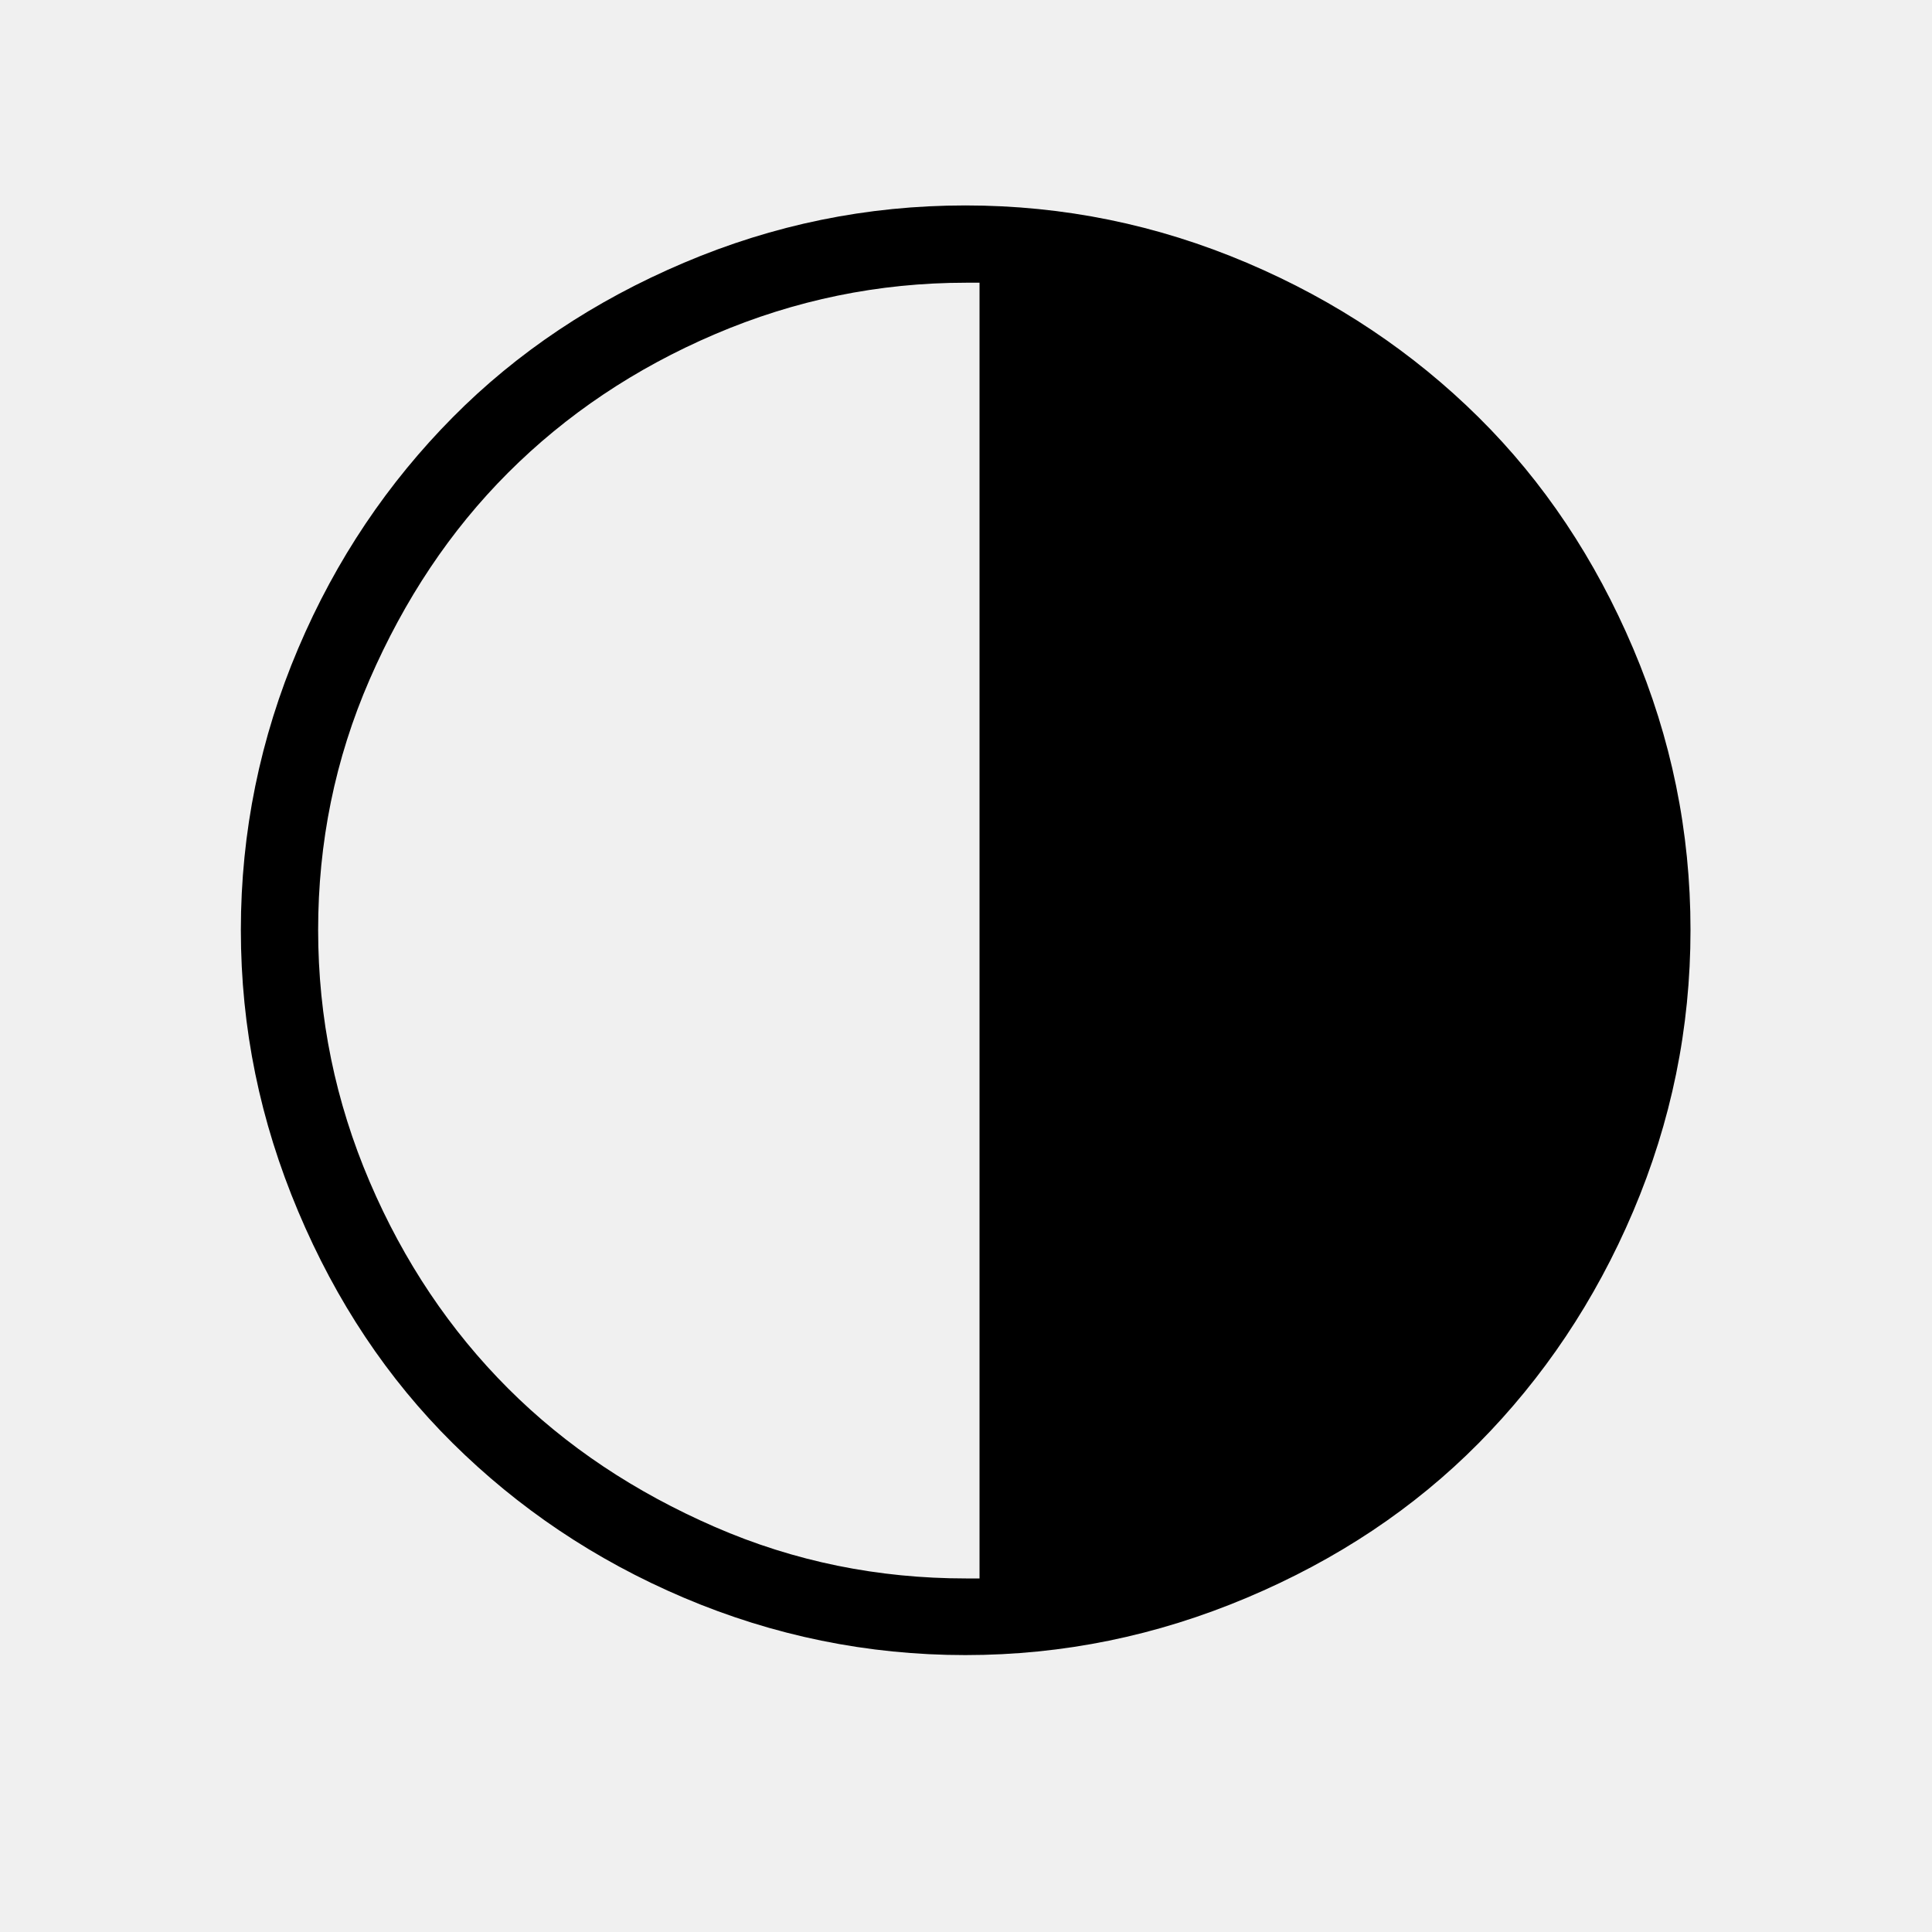
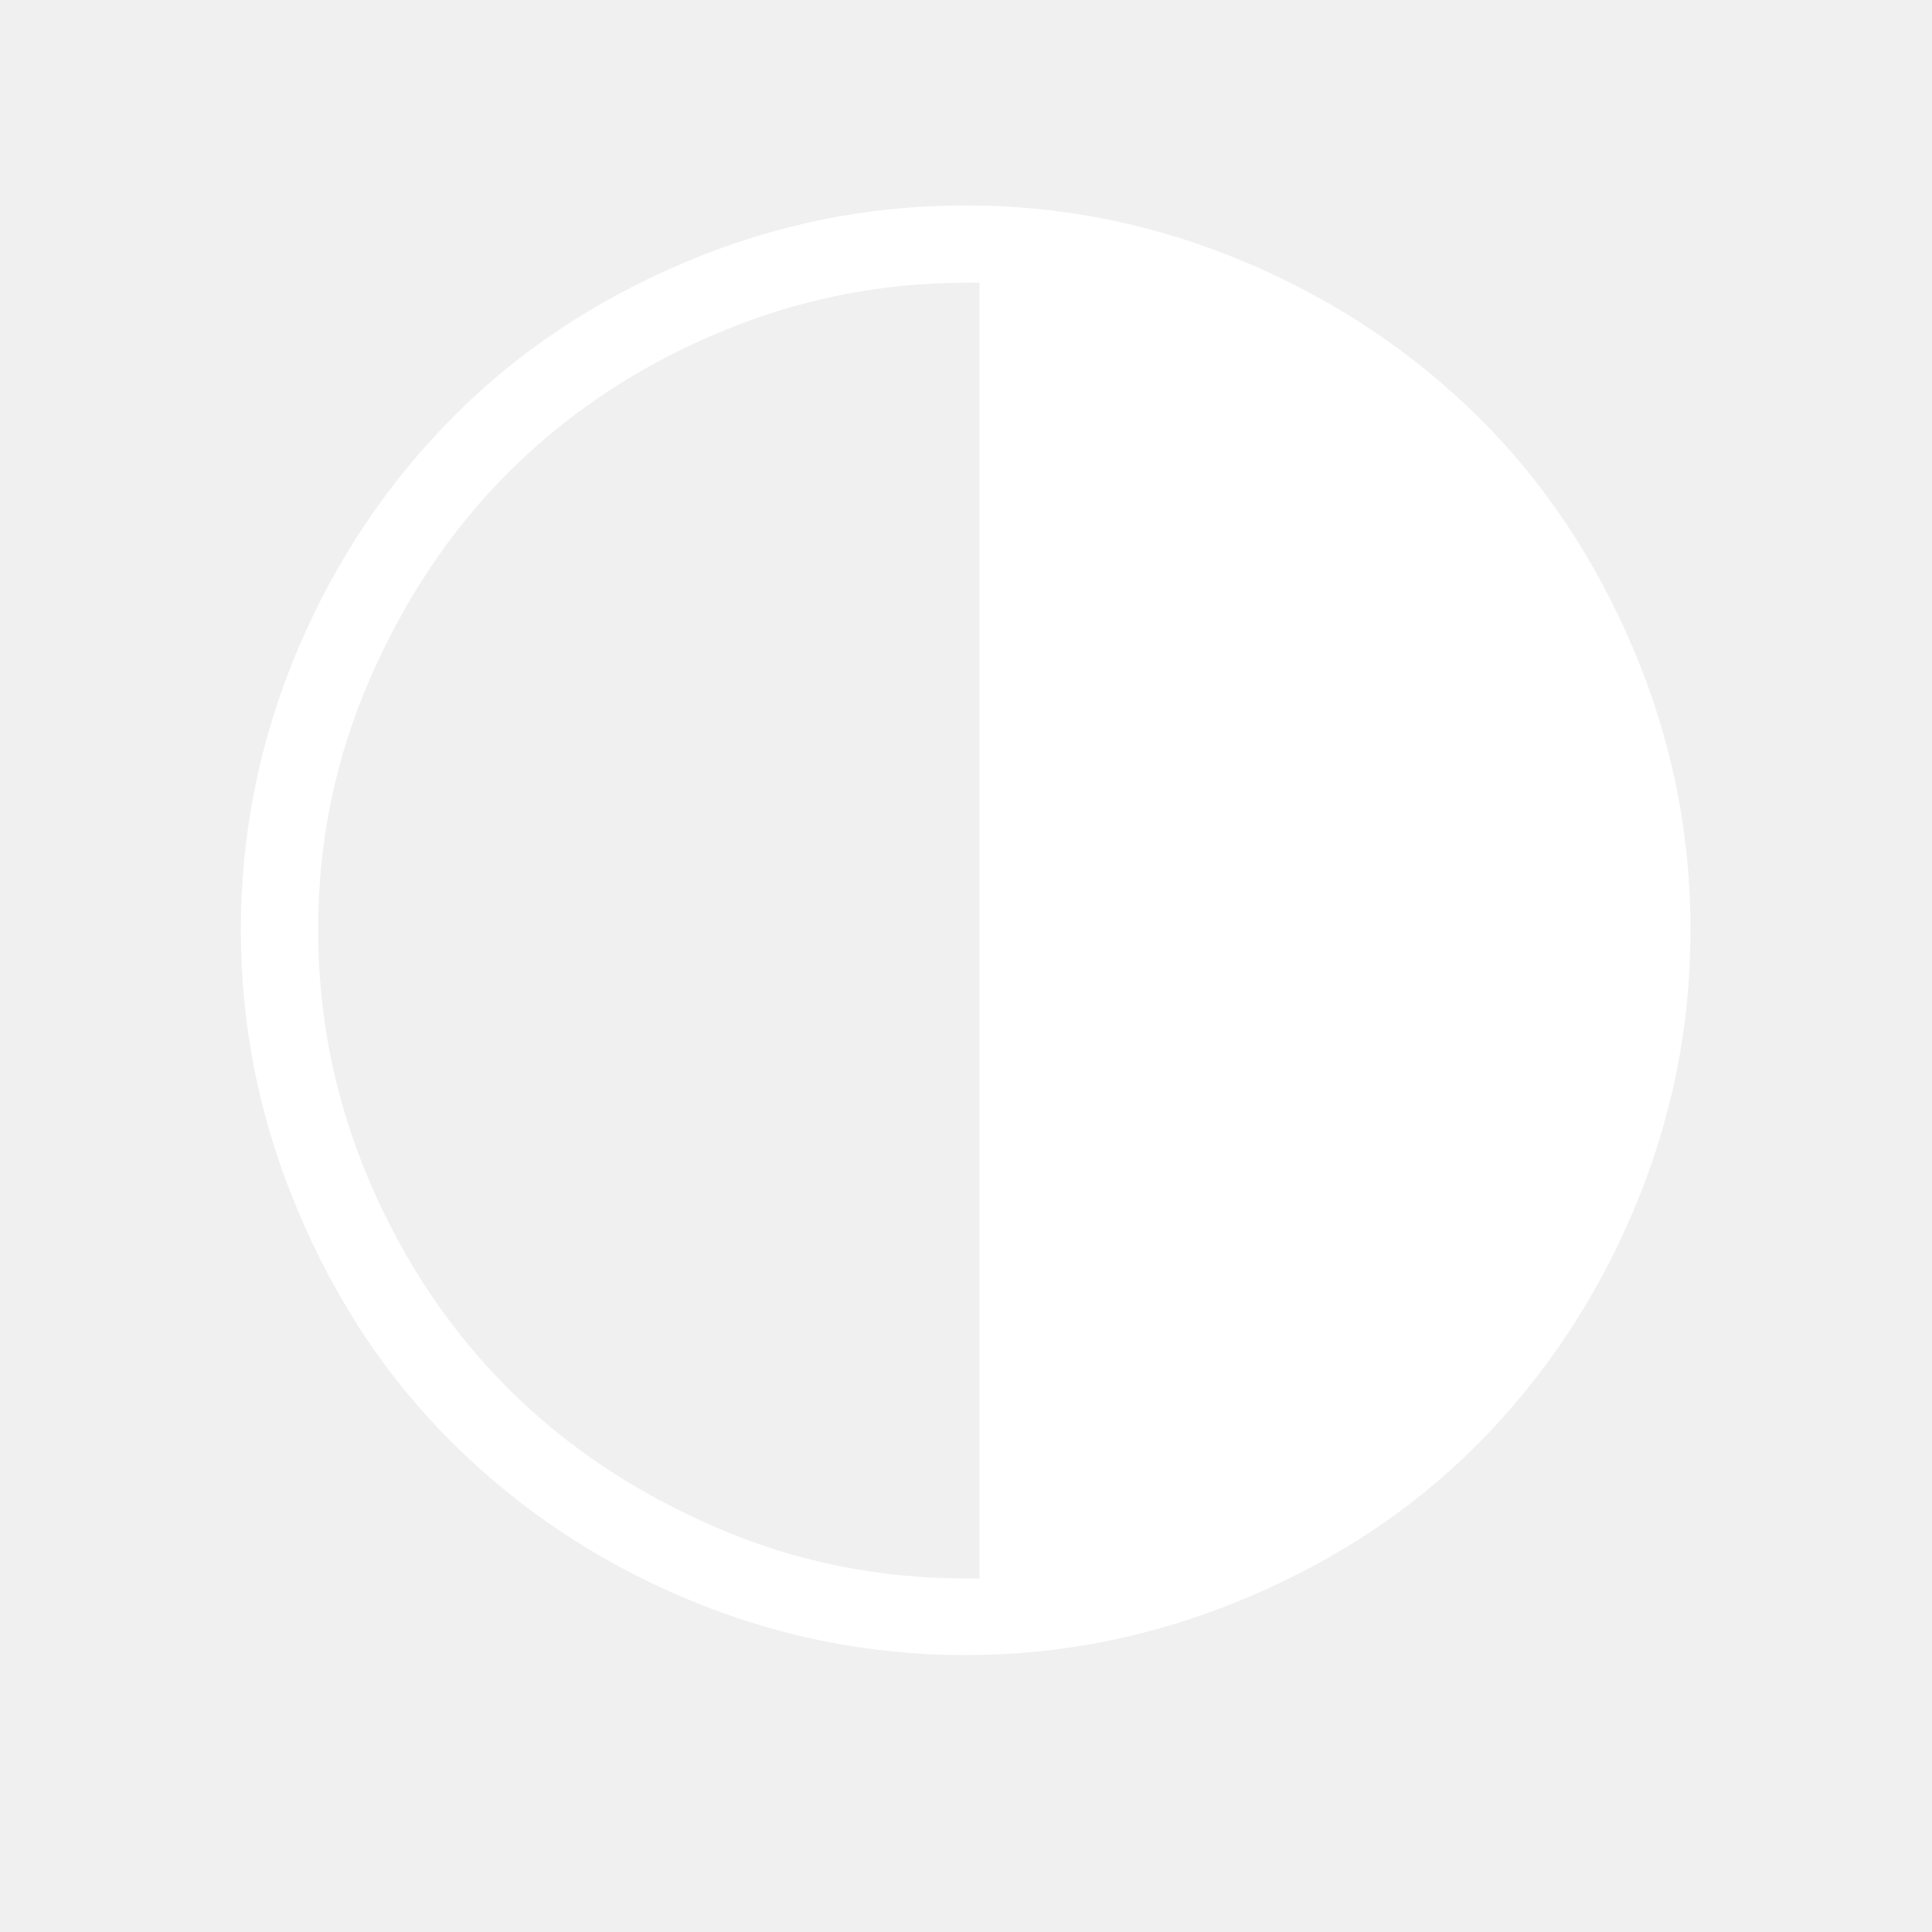
- <svg xmlns="http://www.w3.org/2000/svg" version="1.1" id="Layer_1" x="0px" y="0px" viewBox="0 0 30 30" style="enable-background:new 0 0 30 30;" xml:space="preserve">
-   <path d="M3.74,14.44c0-1.52,0.3-2.98,0.89-4.37s1.4-2.58,2.4-3.59s2.2-1.81,3.59-2.4s2.84-0.89,4.37-0.89s2.98,0.3,4.37,0.89  s2.59,1.4,3.6,2.4s1.81,2.2,2.4,3.59s0.89,2.84,0.89,4.37s-0.3,2.98-0.89,4.37s-1.4,2.59-2.4,3.6s-2.2,1.81-3.6,2.4  s-2.85,0.89-4.37,0.89s-2.98-0.3-4.37-0.89s-2.58-1.4-3.59-2.4s-1.81-2.2-2.4-3.6S3.74,15.97,3.74,14.44z M4.94,14.44  c0,1.37,0.27,2.67,0.8,3.91s1.25,2.31,2.15,3.21s1.97,1.61,3.21,2.15s2.54,0.8,3.9,0.8h0.21V4.39h-0.21c-1.36,0-2.66,0.27-3.9,0.8  S8.79,6.44,7.89,7.34s-1.61,1.97-2.15,3.21S4.94,13.09,4.94,14.44z" />
+ <svg xmlns="http://www.w3.org/2000/svg" width="46" height="46" version="1.1" id="Layer_1" x="0px" y="0px" viewBox="0 0 30 30" style="enable-background:new 0 0 30 30;" xml:space="preserve">
+   <path fill="white" d="M3.74,14.44c0-1.52,0.3-2.98,0.89-4.37s1.4-2.58,2.4-3.59s2.2-1.81,3.59-2.4s2.84-0.89,4.37-0.89s2.98,0.3,4.37,0.89  s2.59,1.4,3.6,2.4s1.81,2.2,2.4,3.59s0.89,2.84,0.89,4.37s-0.3,2.98-0.89,4.37s-1.4,2.59-2.4,3.6s-2.2,1.81-3.6,2.4  s-2.85,0.89-4.37,0.89s-2.98-0.3-4.37-0.89s-2.58-1.4-3.59-2.4s-1.81-2.2-2.4-3.6S3.74,15.97,3.74,14.44z M4.94,14.44  c0,1.37,0.27,2.67,0.8,3.91s1.25,2.31,2.15,3.21s1.97,1.61,3.21,2.15s2.54,0.8,3.9,0.8h0.21V4.39h-0.21c-1.36,0-2.66,0.27-3.9,0.8  S8.79,6.44,7.89,7.34s-1.61,1.97-2.15,3.21S4.94,13.09,4.94,14.44z" />
</svg>
